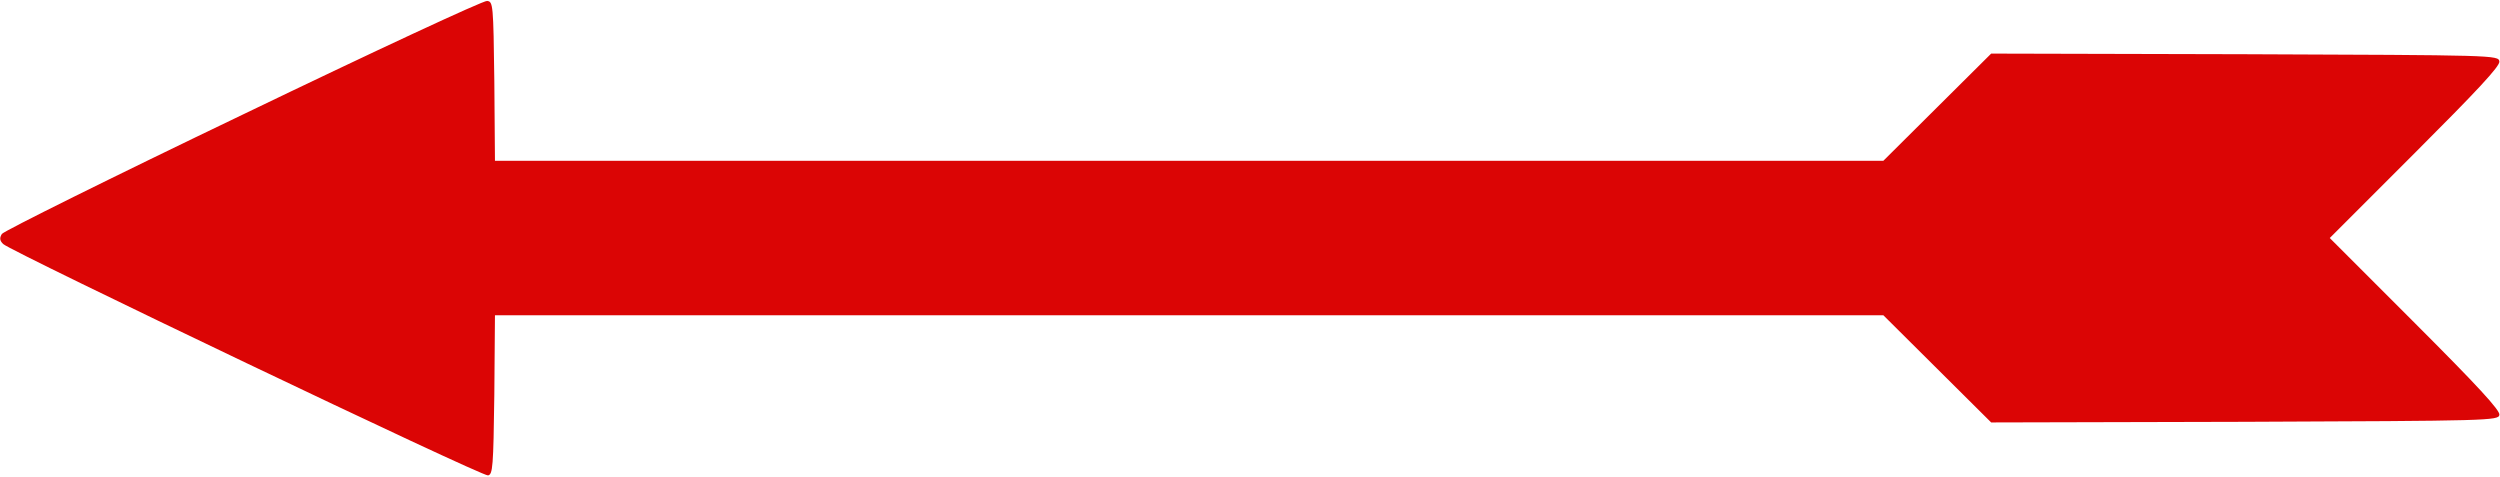
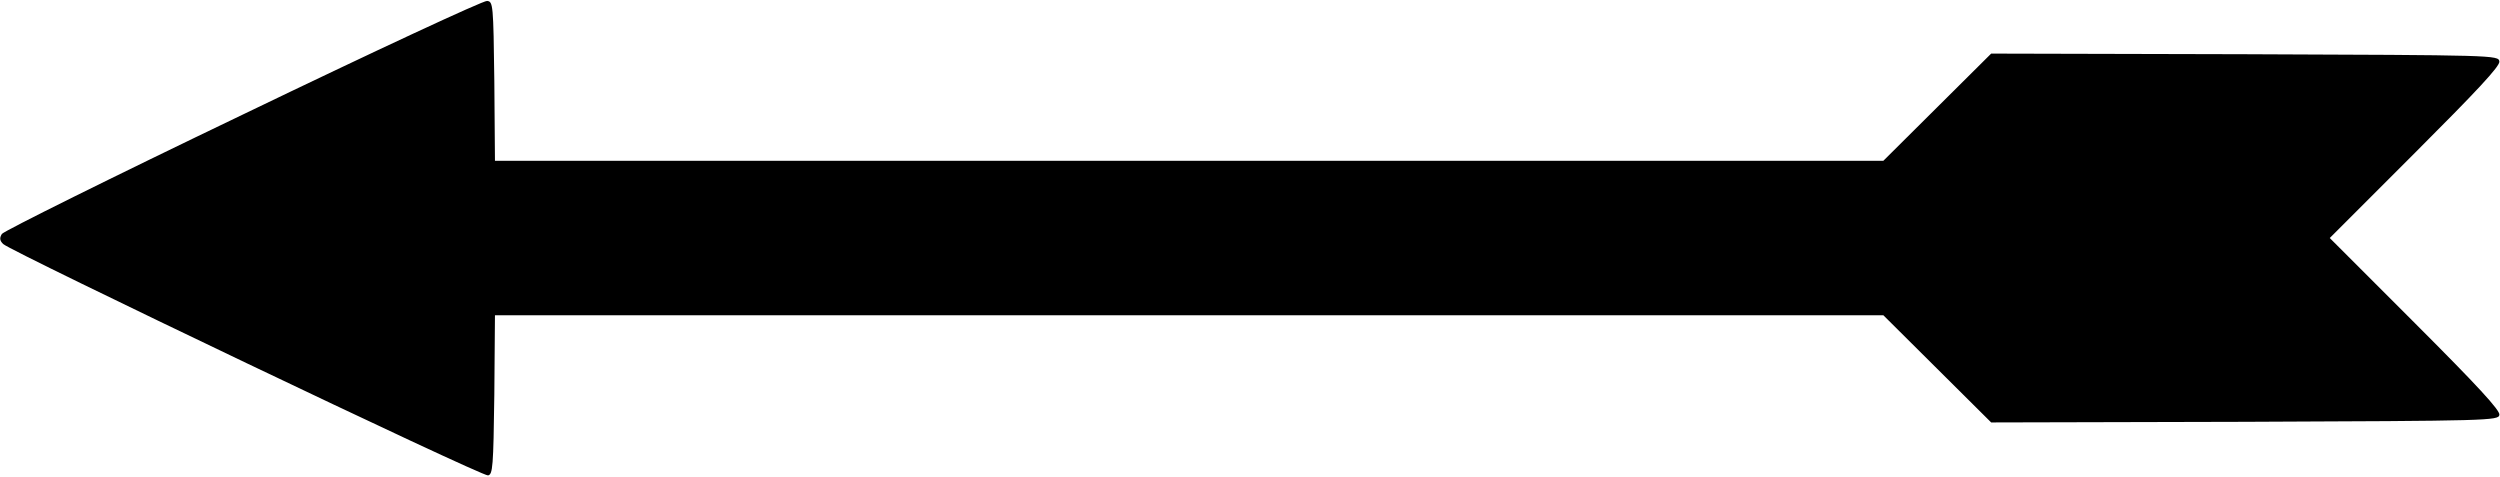
<svg xmlns="http://www.w3.org/2000/svg" version="1.0" width="793pt" height="151pt" viewBox="0 0 793 151" preserveAspectRatio="xMidYMid meet">
-   <g transform="translate(0,151) scale(0.1,-0.1)" fill="#db0505ff" stroke="none">
+   <g transform="translate(0,151) scale(0.1,-0.1)" fill="#000000ff" stroke="none">
    <path d="M771 1147 c-415 -199 -759 -370 -765 -379 -8 -13 -7 -21 4 -32 25 -24 1519 -738 1538 -734 15 3 17 26 20 256 l2 252 2202 0 2202 0 171 -170 171 -170 805 2 c779 3 804 4 807 22 3 14 -70 93 -267 290 l-271 271 270 270 c197 197 270 275 268 290 -3 20 -12 20 -807 23 l-805 2 -171 -170 -171 -170 -2202 0 -2202 0 -2 253 c-3 244 -4 252 -23 254 -11 2 -359 -160 -774 -360z" />
  </g>
</svg>
